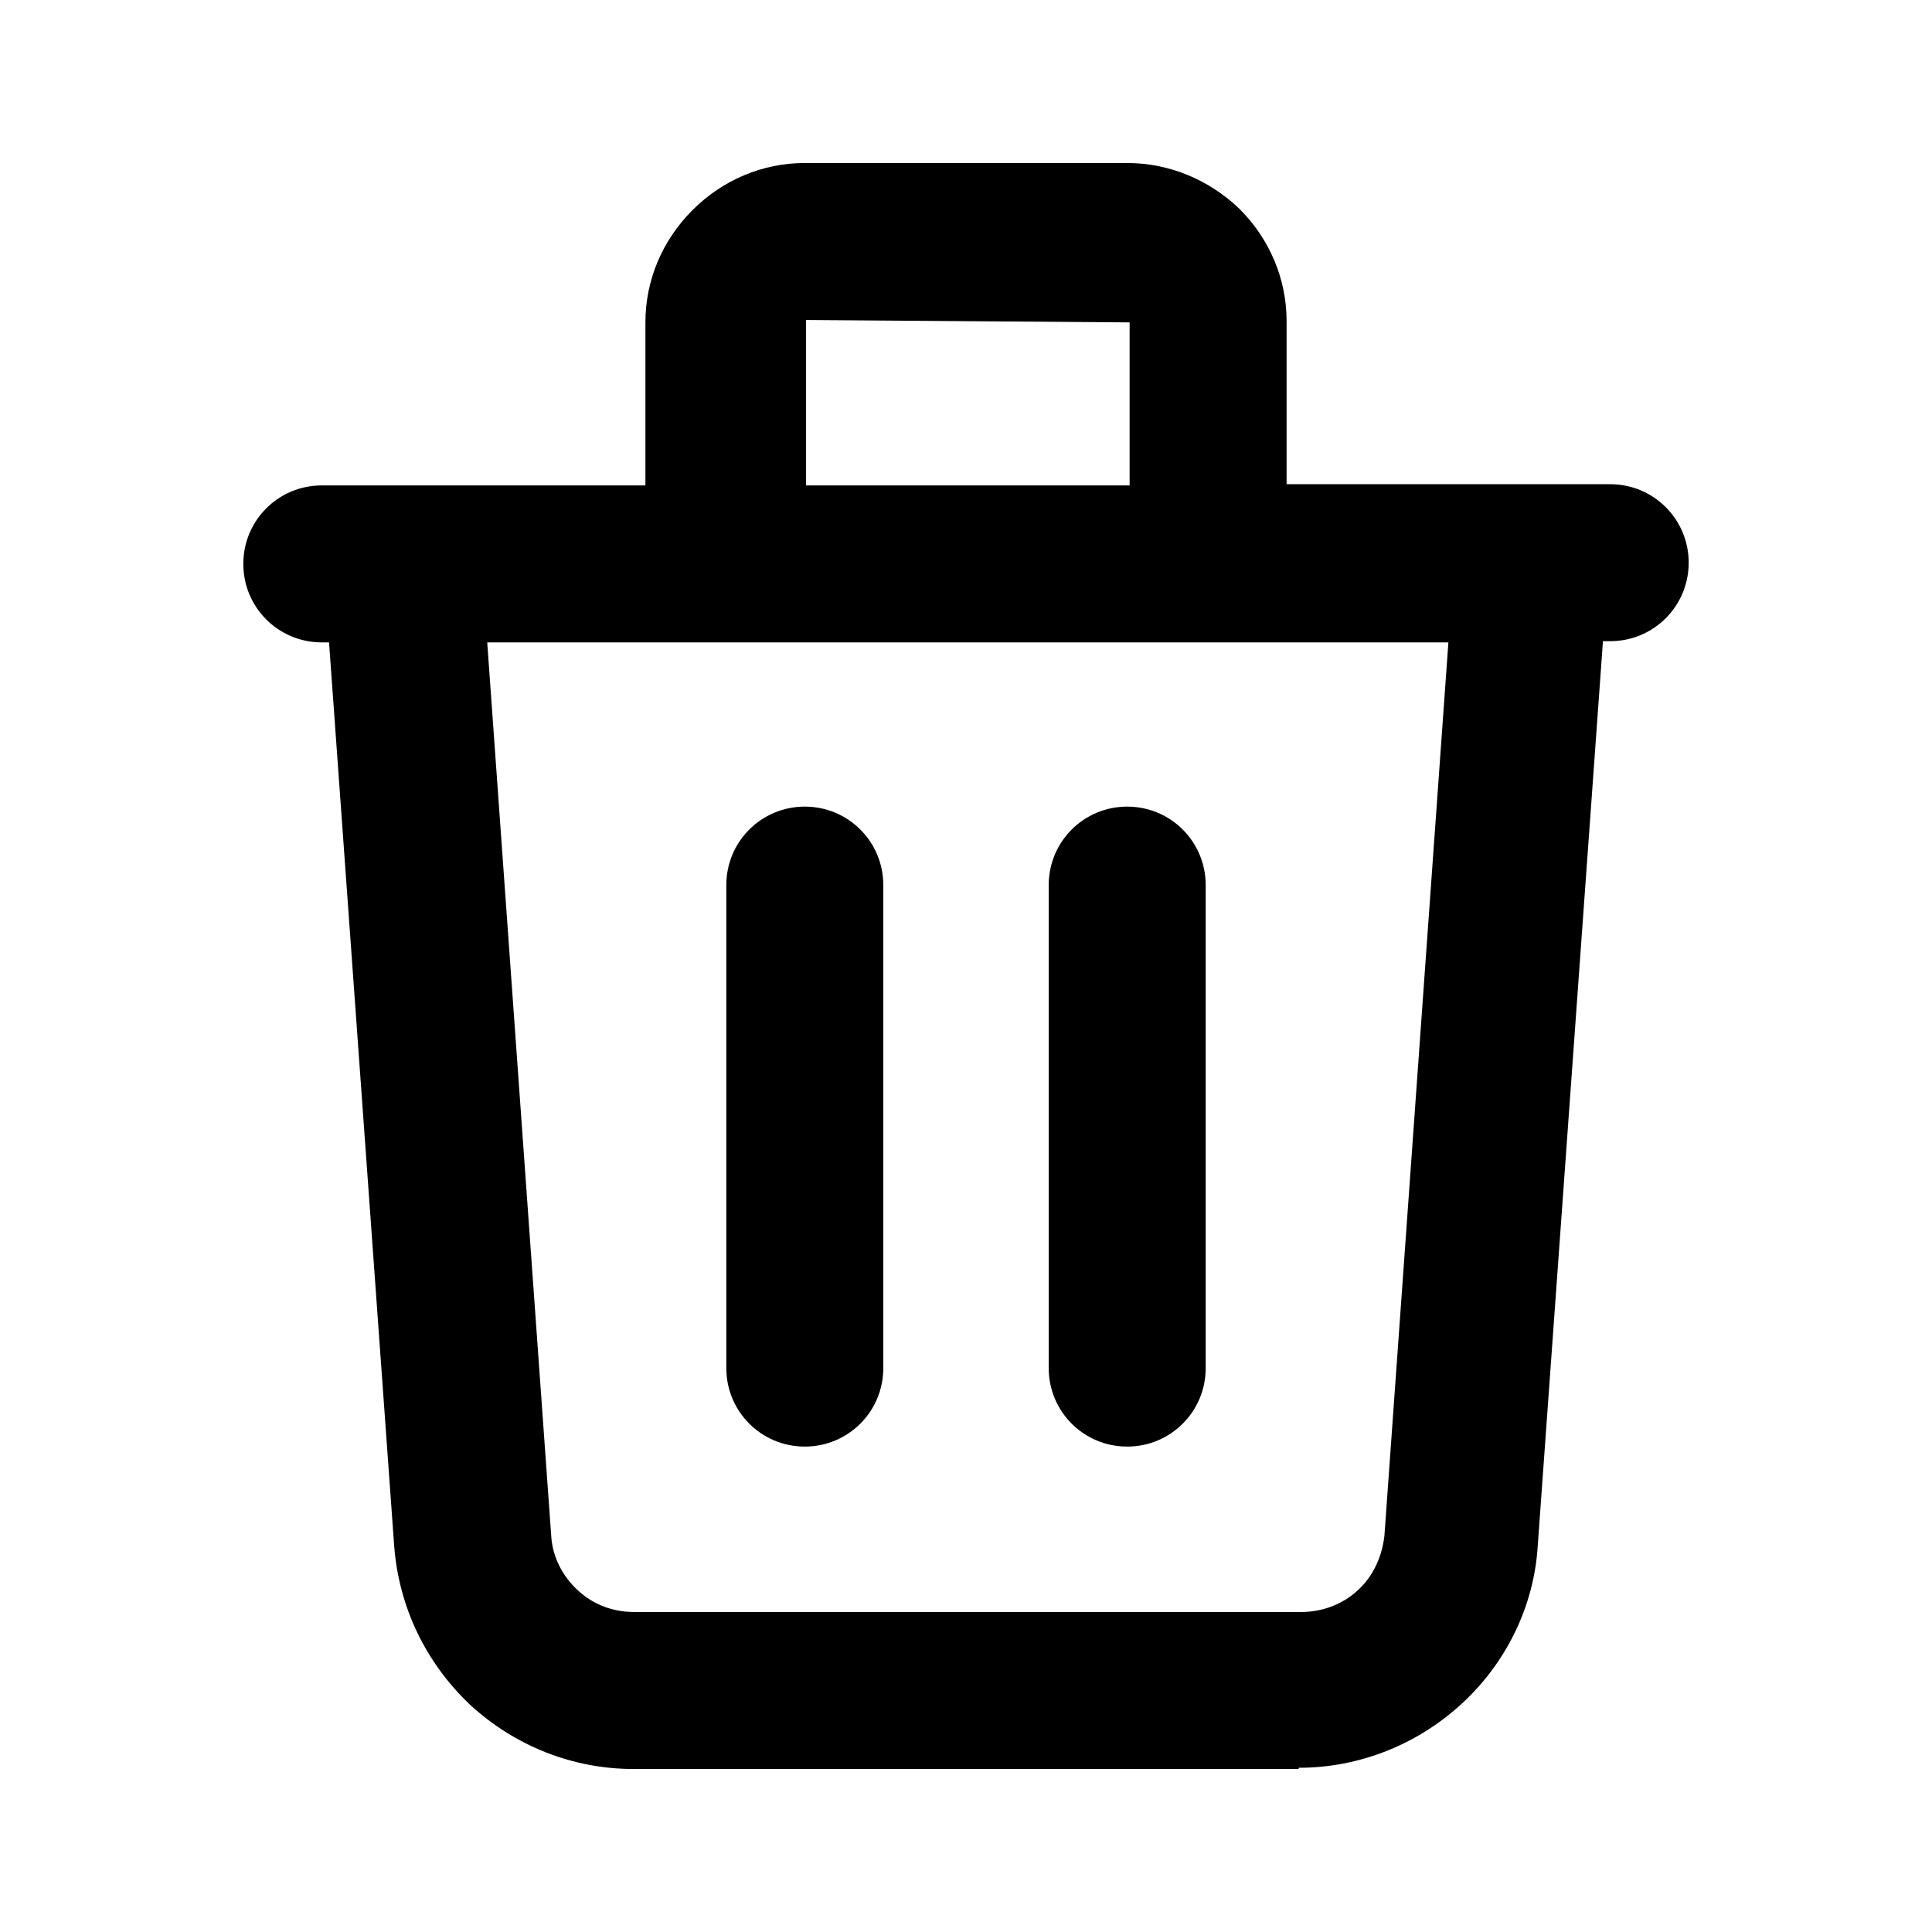
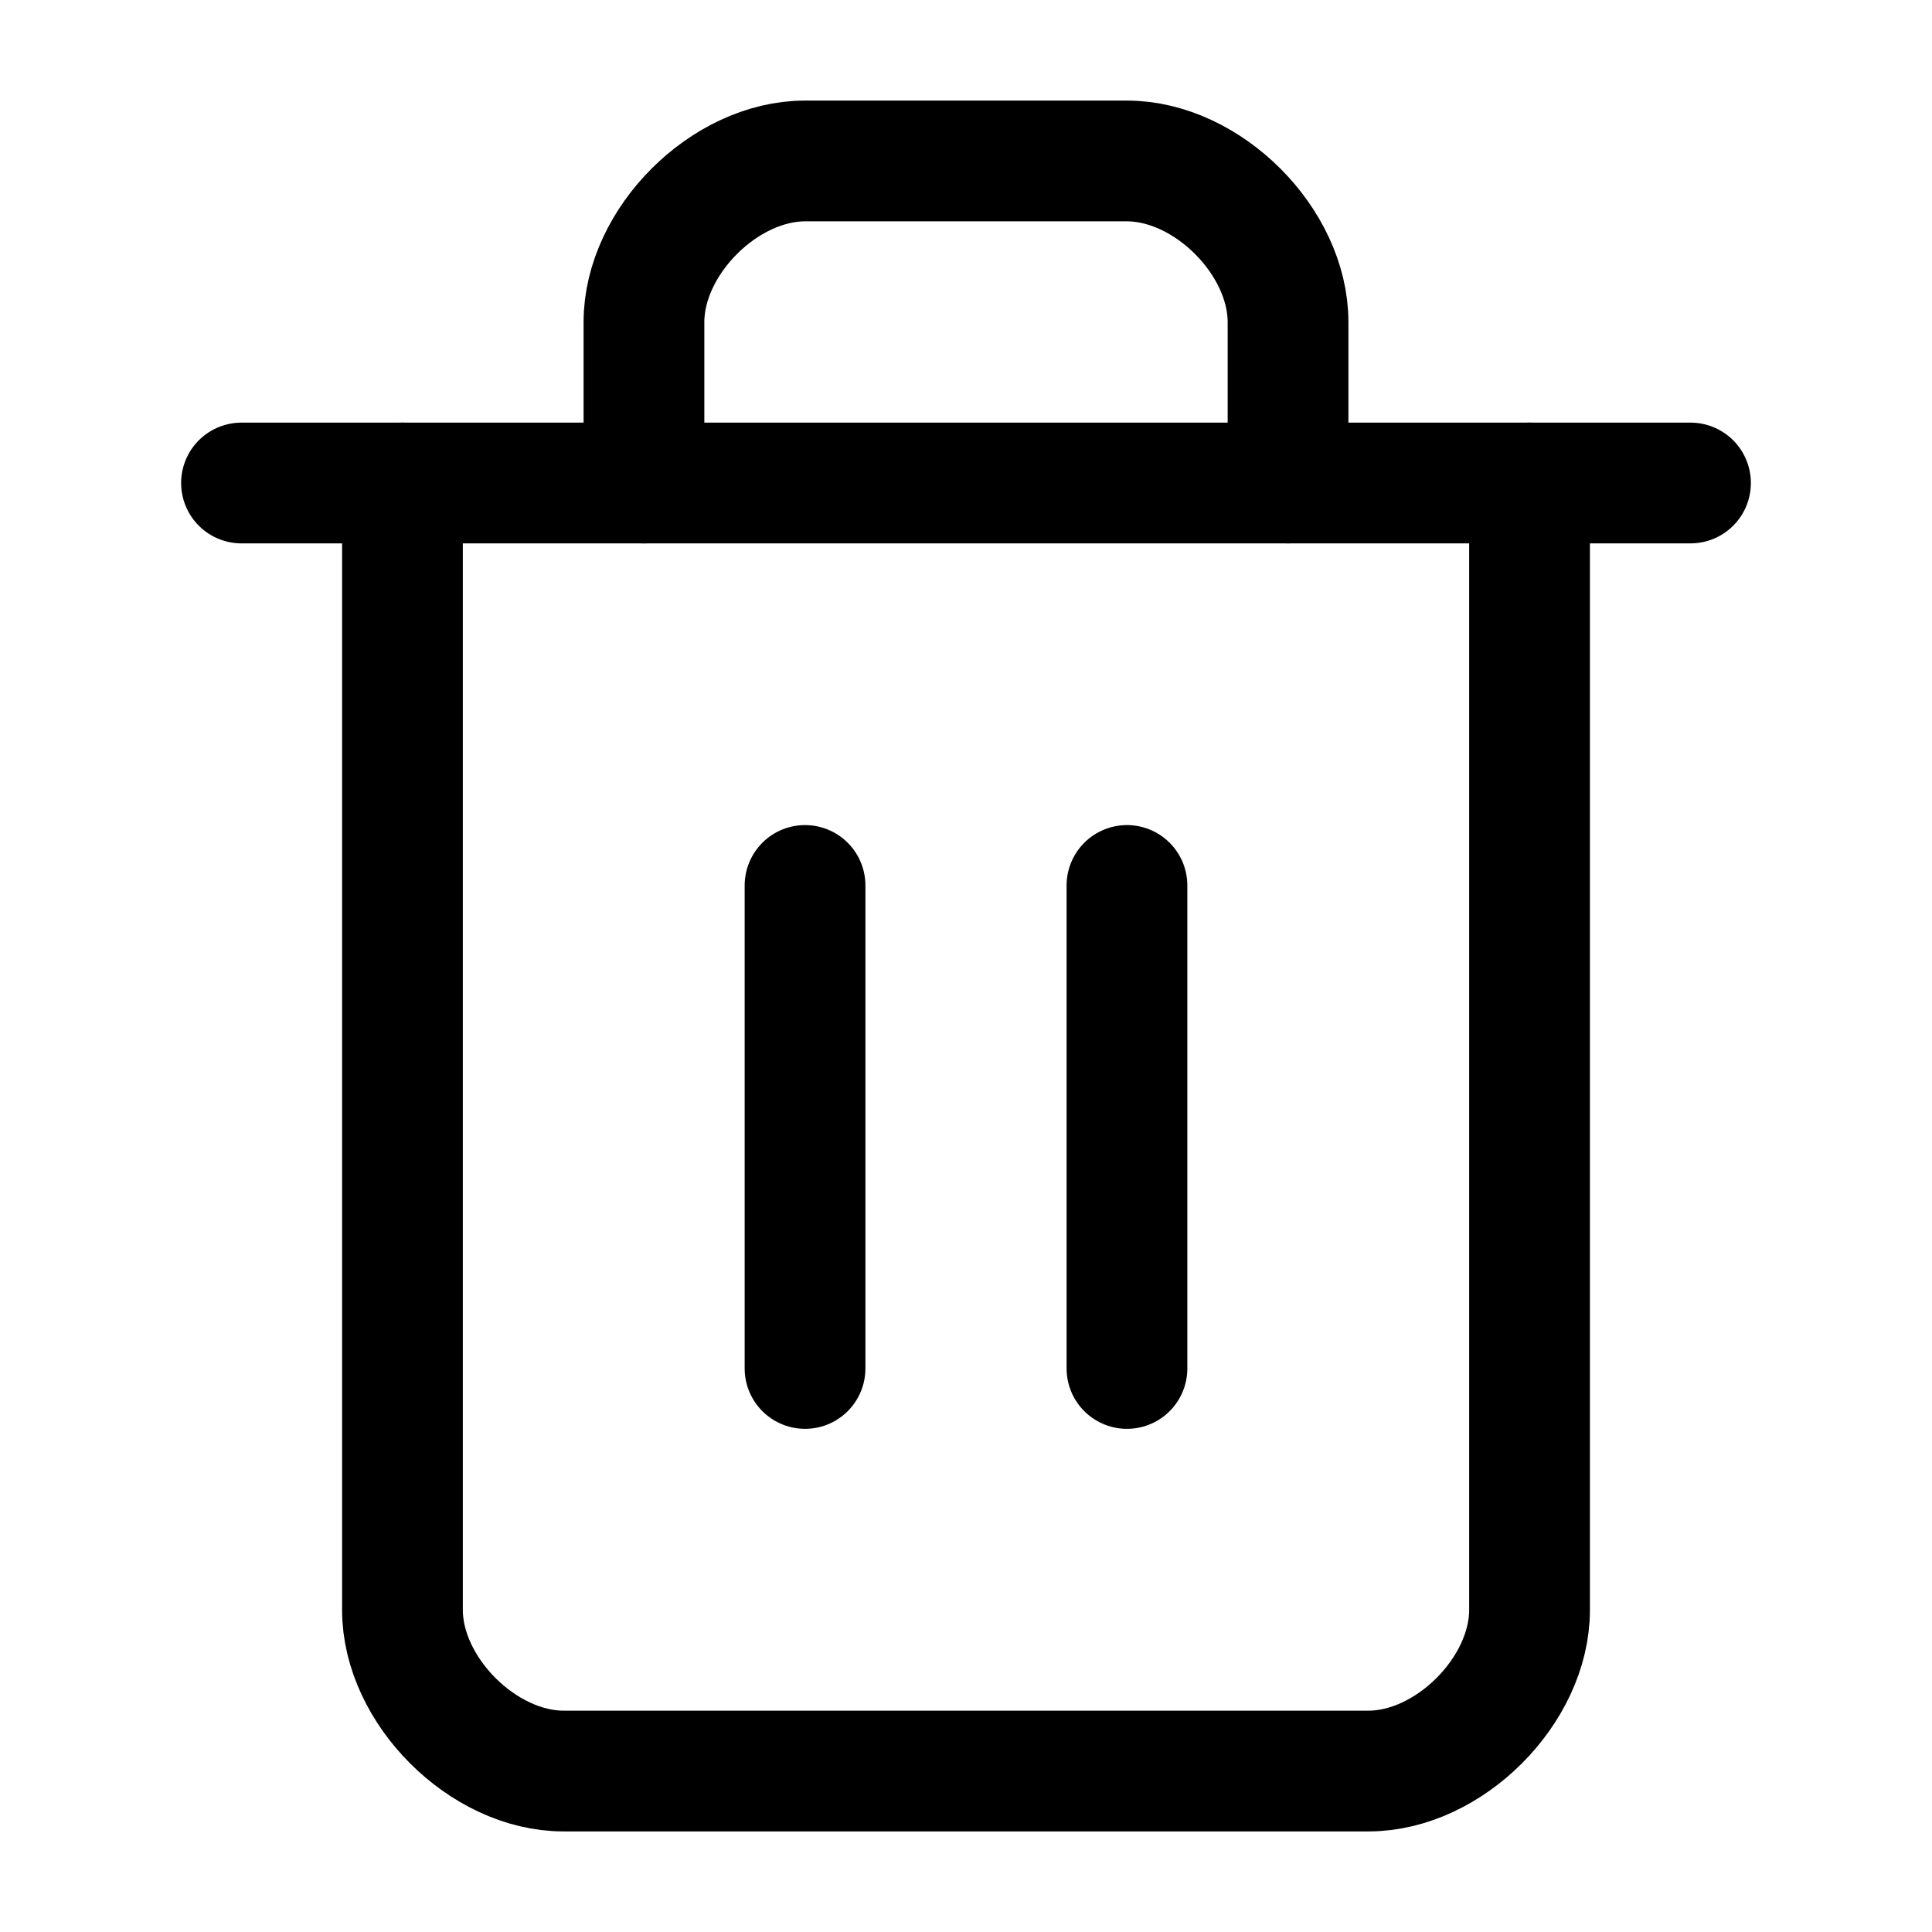
- <svg xmlns="http://www.w3.org/2000/svg" width="16" height="16" viewBox="0 0 16 16">
-   <path d="M10.755 14.65H5.245C4.745 14.65 4.265 14.46 3.895 14.12C3.525 13.77 3.305 13.31 3.265 12.81L2.725 5.32H2.665C2.305 5.32 2.015 5.03 2.015 4.67C2.015 4.31 2.305 4.02 2.665 4.02H5.345V2.67C5.345 2.32 5.485 1.99 5.735 1.74C5.985 1.49 6.315 1.35 6.665 1.35H9.335C9.685 1.35 10.015 1.49 10.265 1.73C10.515 1.98 10.655 2.31 10.655 2.66V4.01H13.335C13.695 4.01 13.985 4.3 13.985 4.66C13.985 5.02 13.695 5.31 13.335 5.31H13.275L12.735 12.8C12.705 13.3 12.475 13.77 12.105 14.11C11.735 14.45 11.255 14.64 10.755 14.64V14.65ZM4.035 5.32L4.565 12.72C4.575 12.89 4.655 13.05 4.785 13.17C4.915 13.29 5.075 13.35 5.255 13.35H10.775C10.945 13.35 11.115 13.29 11.245 13.17C11.375 13.05 11.445 12.89 11.465 12.72L11.995 5.32H4.035ZM6.655 4.02H9.355V2.67L6.675 2.65V4.02H6.655Z" />
-   <path d="M9.335 11.98C8.975 11.98 8.685 11.69 8.685 11.33V7.33C8.685 6.97 8.975 6.68 9.335 6.68C9.695 6.68 9.985 6.97 9.985 7.33V11.33C9.985 11.69 9.695 11.98 9.335 11.98ZM6.665 11.98C6.305 11.98 6.015 11.69 6.015 11.33V7.33C6.015 6.97 6.305 6.68 6.665 6.68C7.025 6.68 7.315 6.97 7.315 7.33V11.33C7.315 11.69 7.025 11.98 6.665 11.98Z" />
+ <svg xmlns="http://www.w3.org/2000/svg" width="16" height="16" viewBox="0 0 16 16" fill="none">
+   <path d="M2 4H14" stroke="currentColor" stroke-linecap="round" stroke-linejoin="round" />
+   <path d="M12.667 4V13.333C12.667 14 12 14.667 11.333 14.667H4.667C4 14.667 3.333 14 3.333 13.333V4" stroke="currentColor" stroke-linecap="round" stroke-linejoin="round" />
+   <path d="M5.333 4V2.667C5.333 2 6 1.333 6.667 1.333H9.333C10 1.333 10.667 2 10.667 2.667V4" stroke="currentColor" stroke-linecap="round" stroke-linejoin="round" />
+   <path d="M6.667 7.333V11.333" stroke="currentColor" stroke-linecap="round" stroke-linejoin="round" />
+   <path d="M9.333 7.333V11.333" stroke="currentColor" stroke-linecap="round" stroke-linejoin="round" />
</svg>
